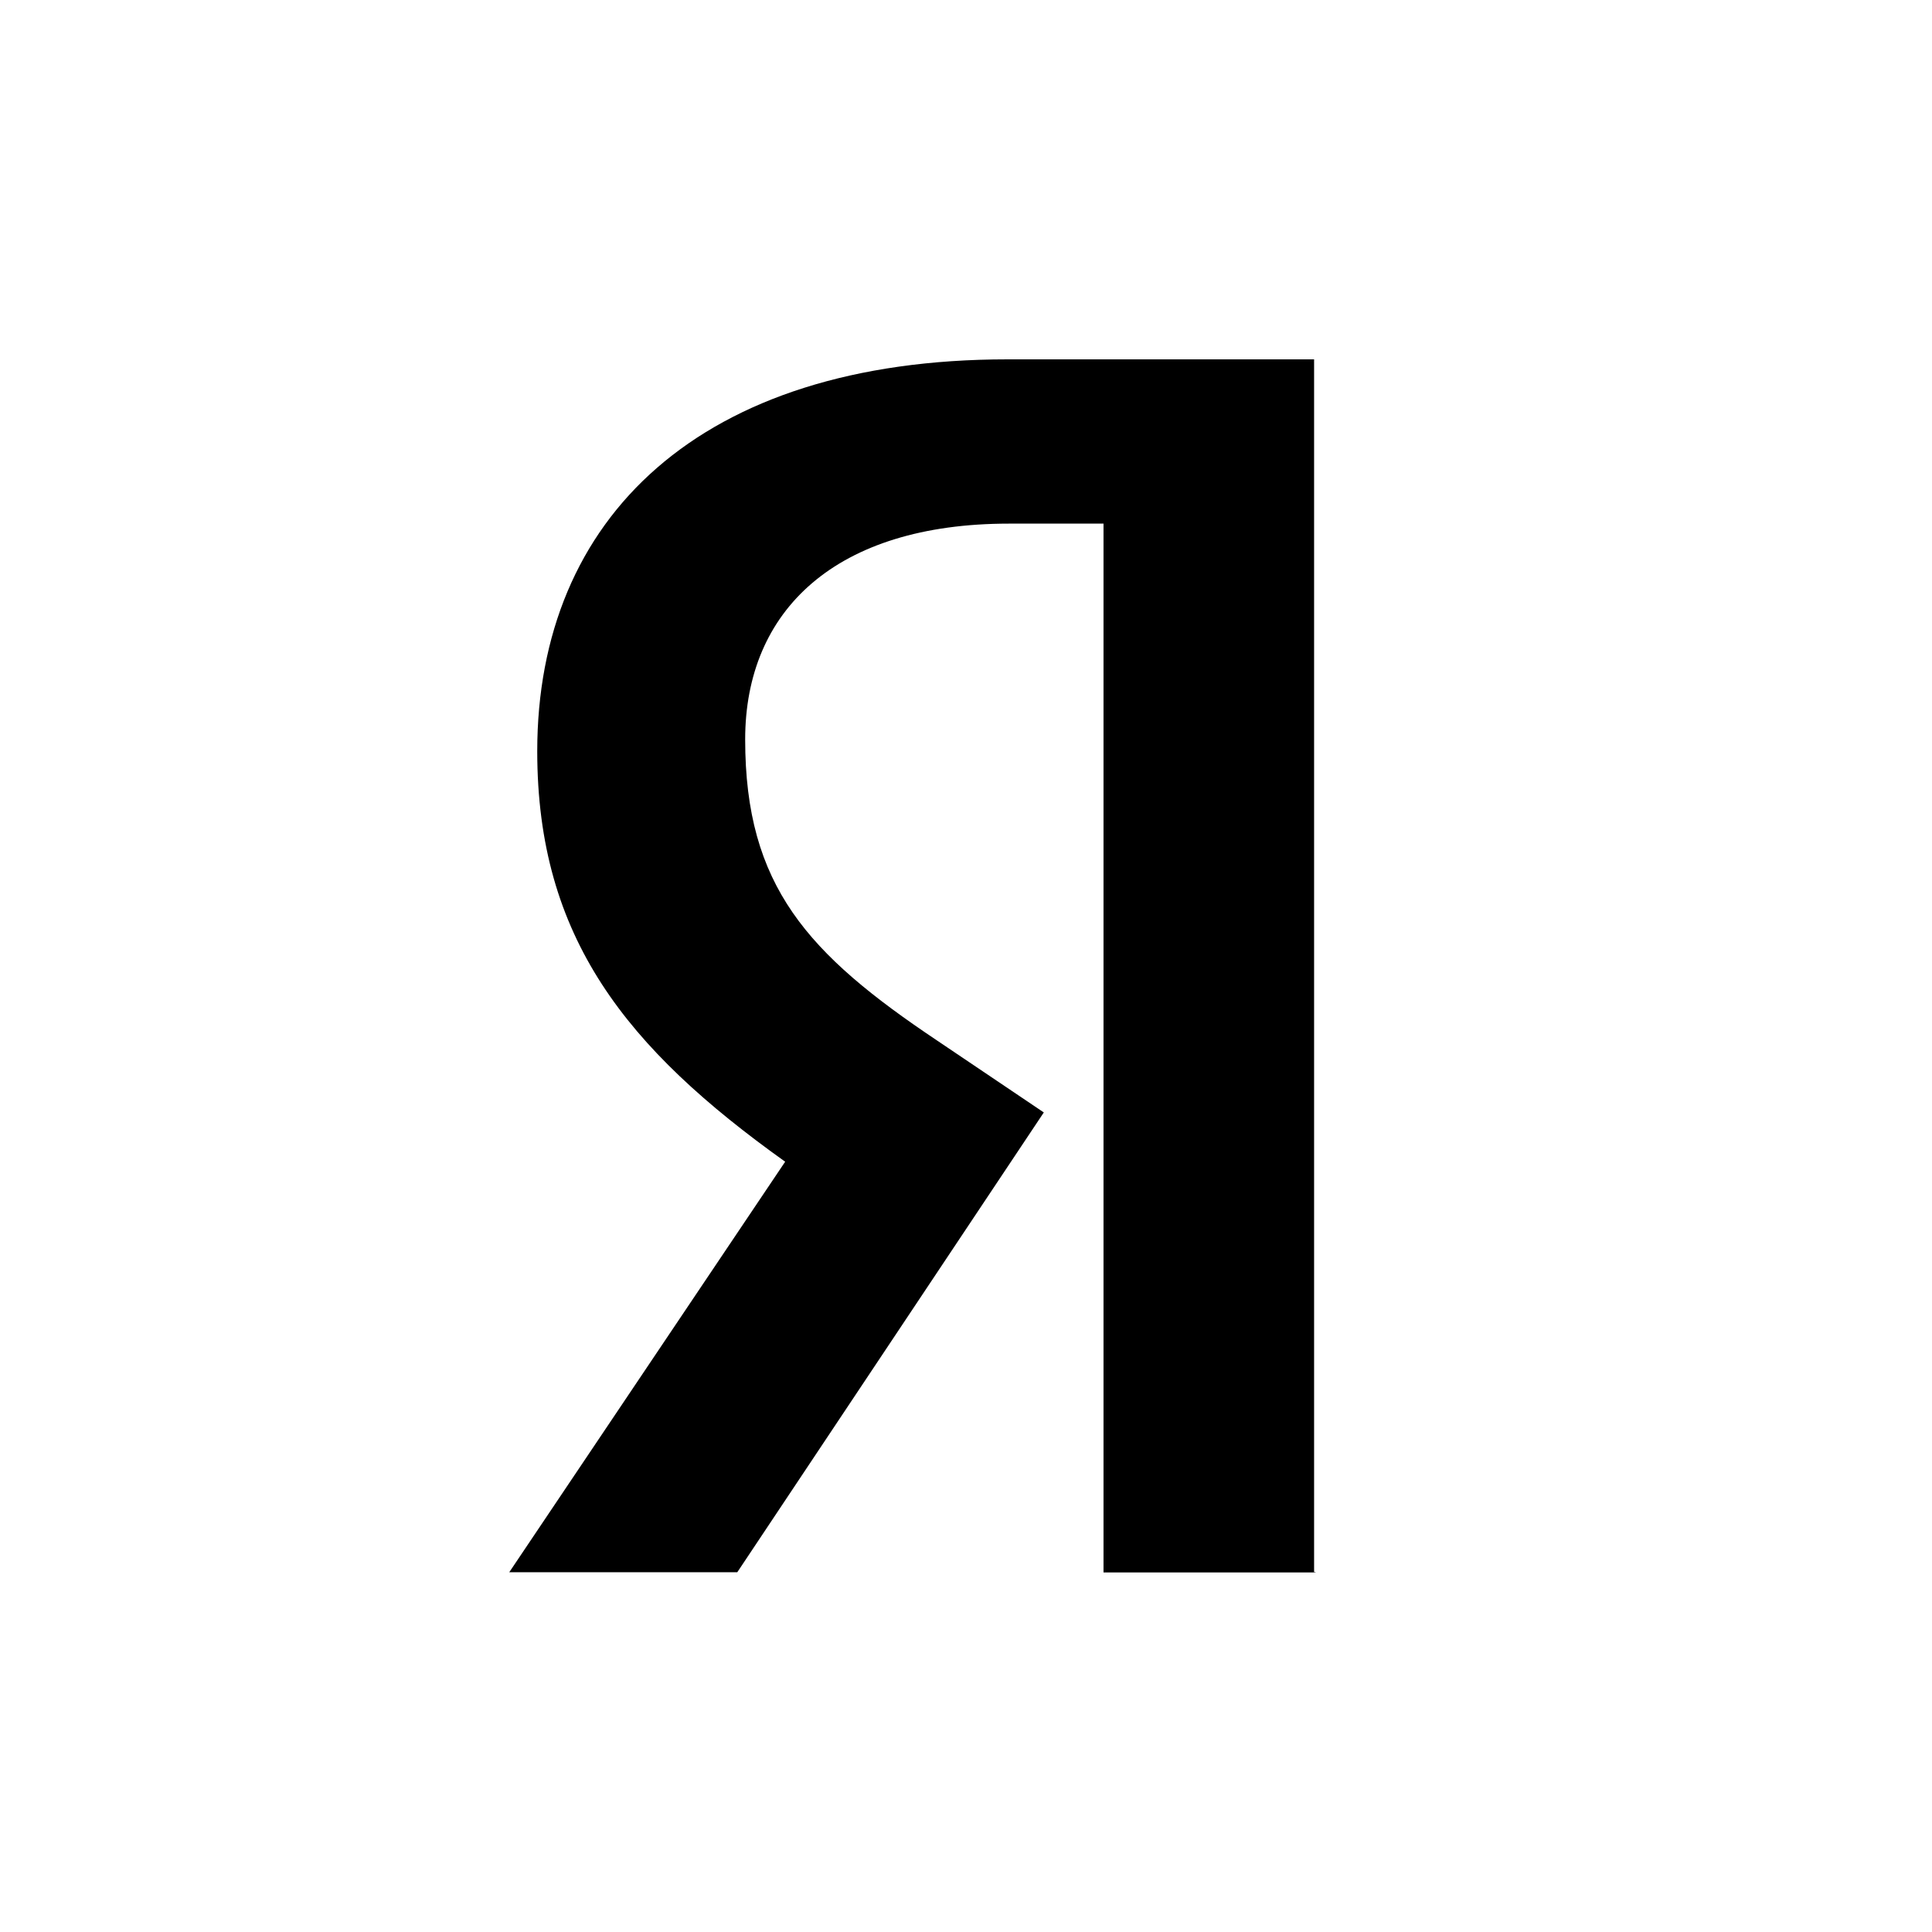
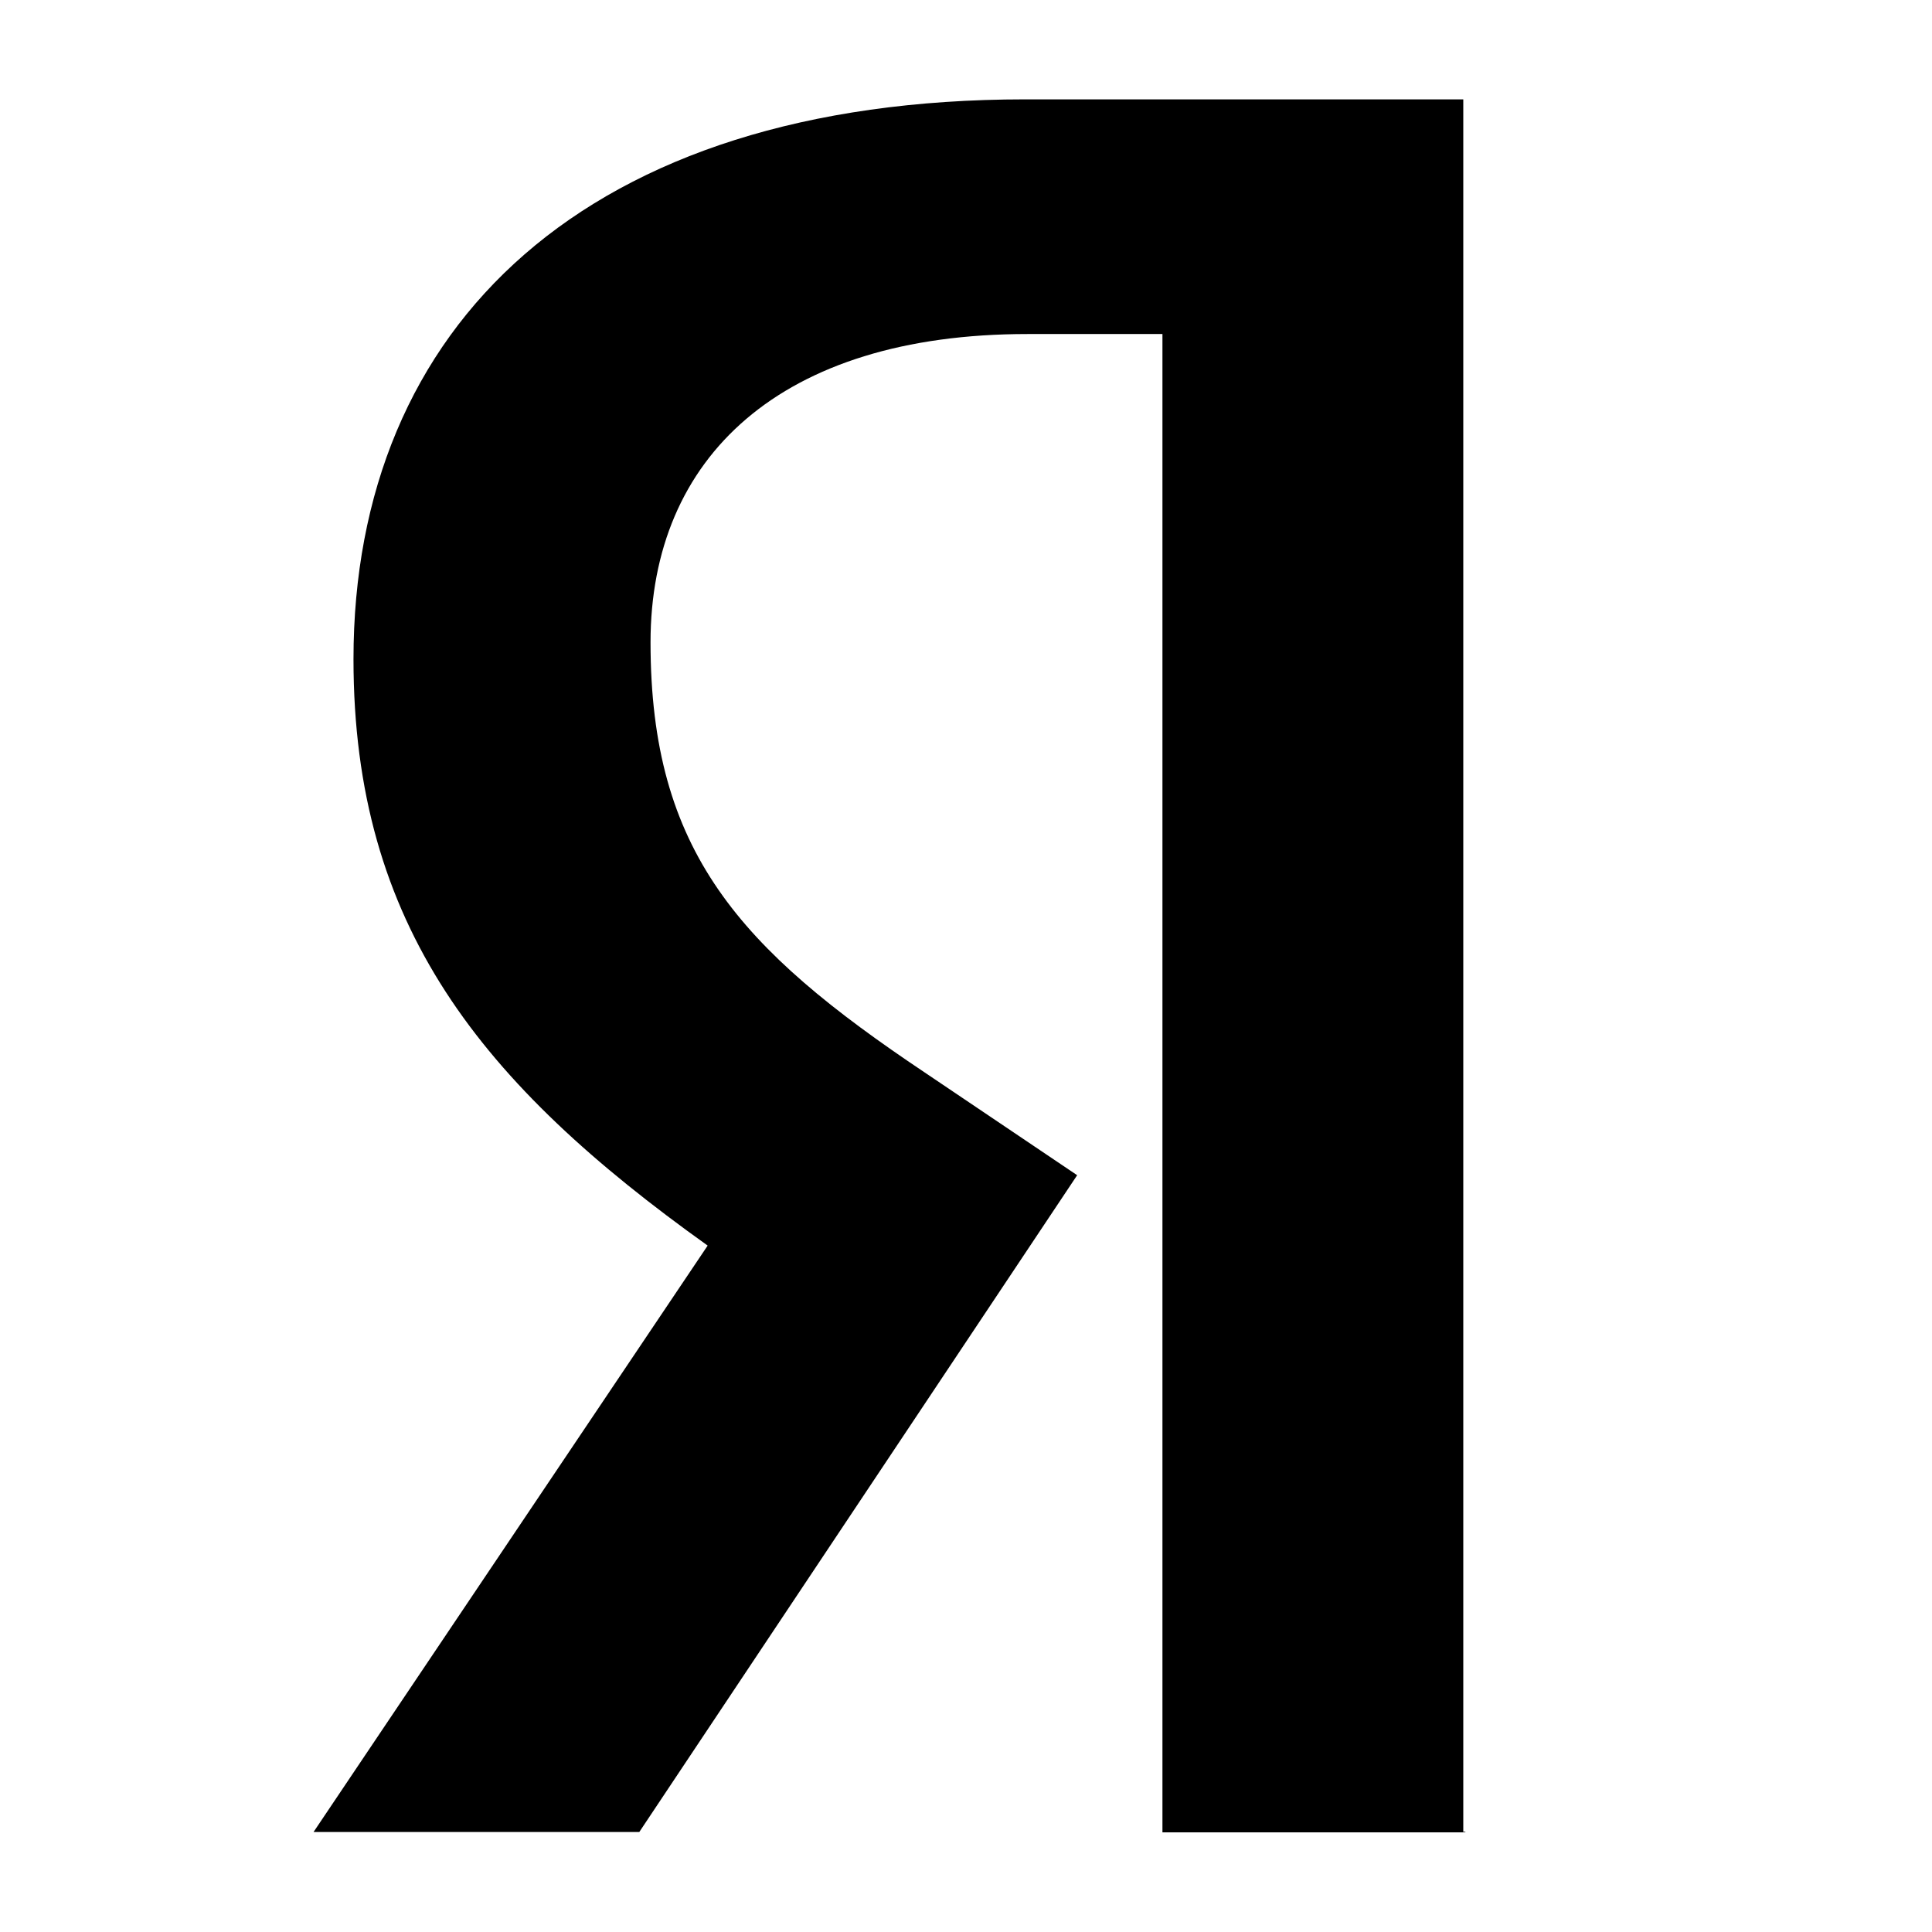
- <svg xmlns="http://www.w3.org/2000/svg" viewBox="0 0 40 40">
+ <svg xmlns="http://www.w3.org/2000/svg" viewBox="6 6 28 28">
  <path fill="currentColor" d="M27.237 32.556h-4.39V10.841h-1.956c-3.585 0-5.463 1.793-5.463 4.468 0 3.036 1.295 4.442 3.975 6.235l2.208 1.488-6.346 9.519h-4.721l5.712-8.499c-3.284-2.345-5.133-4.635-5.133-8.499 0-4.828 3.366-8.113 9.738-8.113h6.346V32.548h.03v.007Z" />
</svg>
